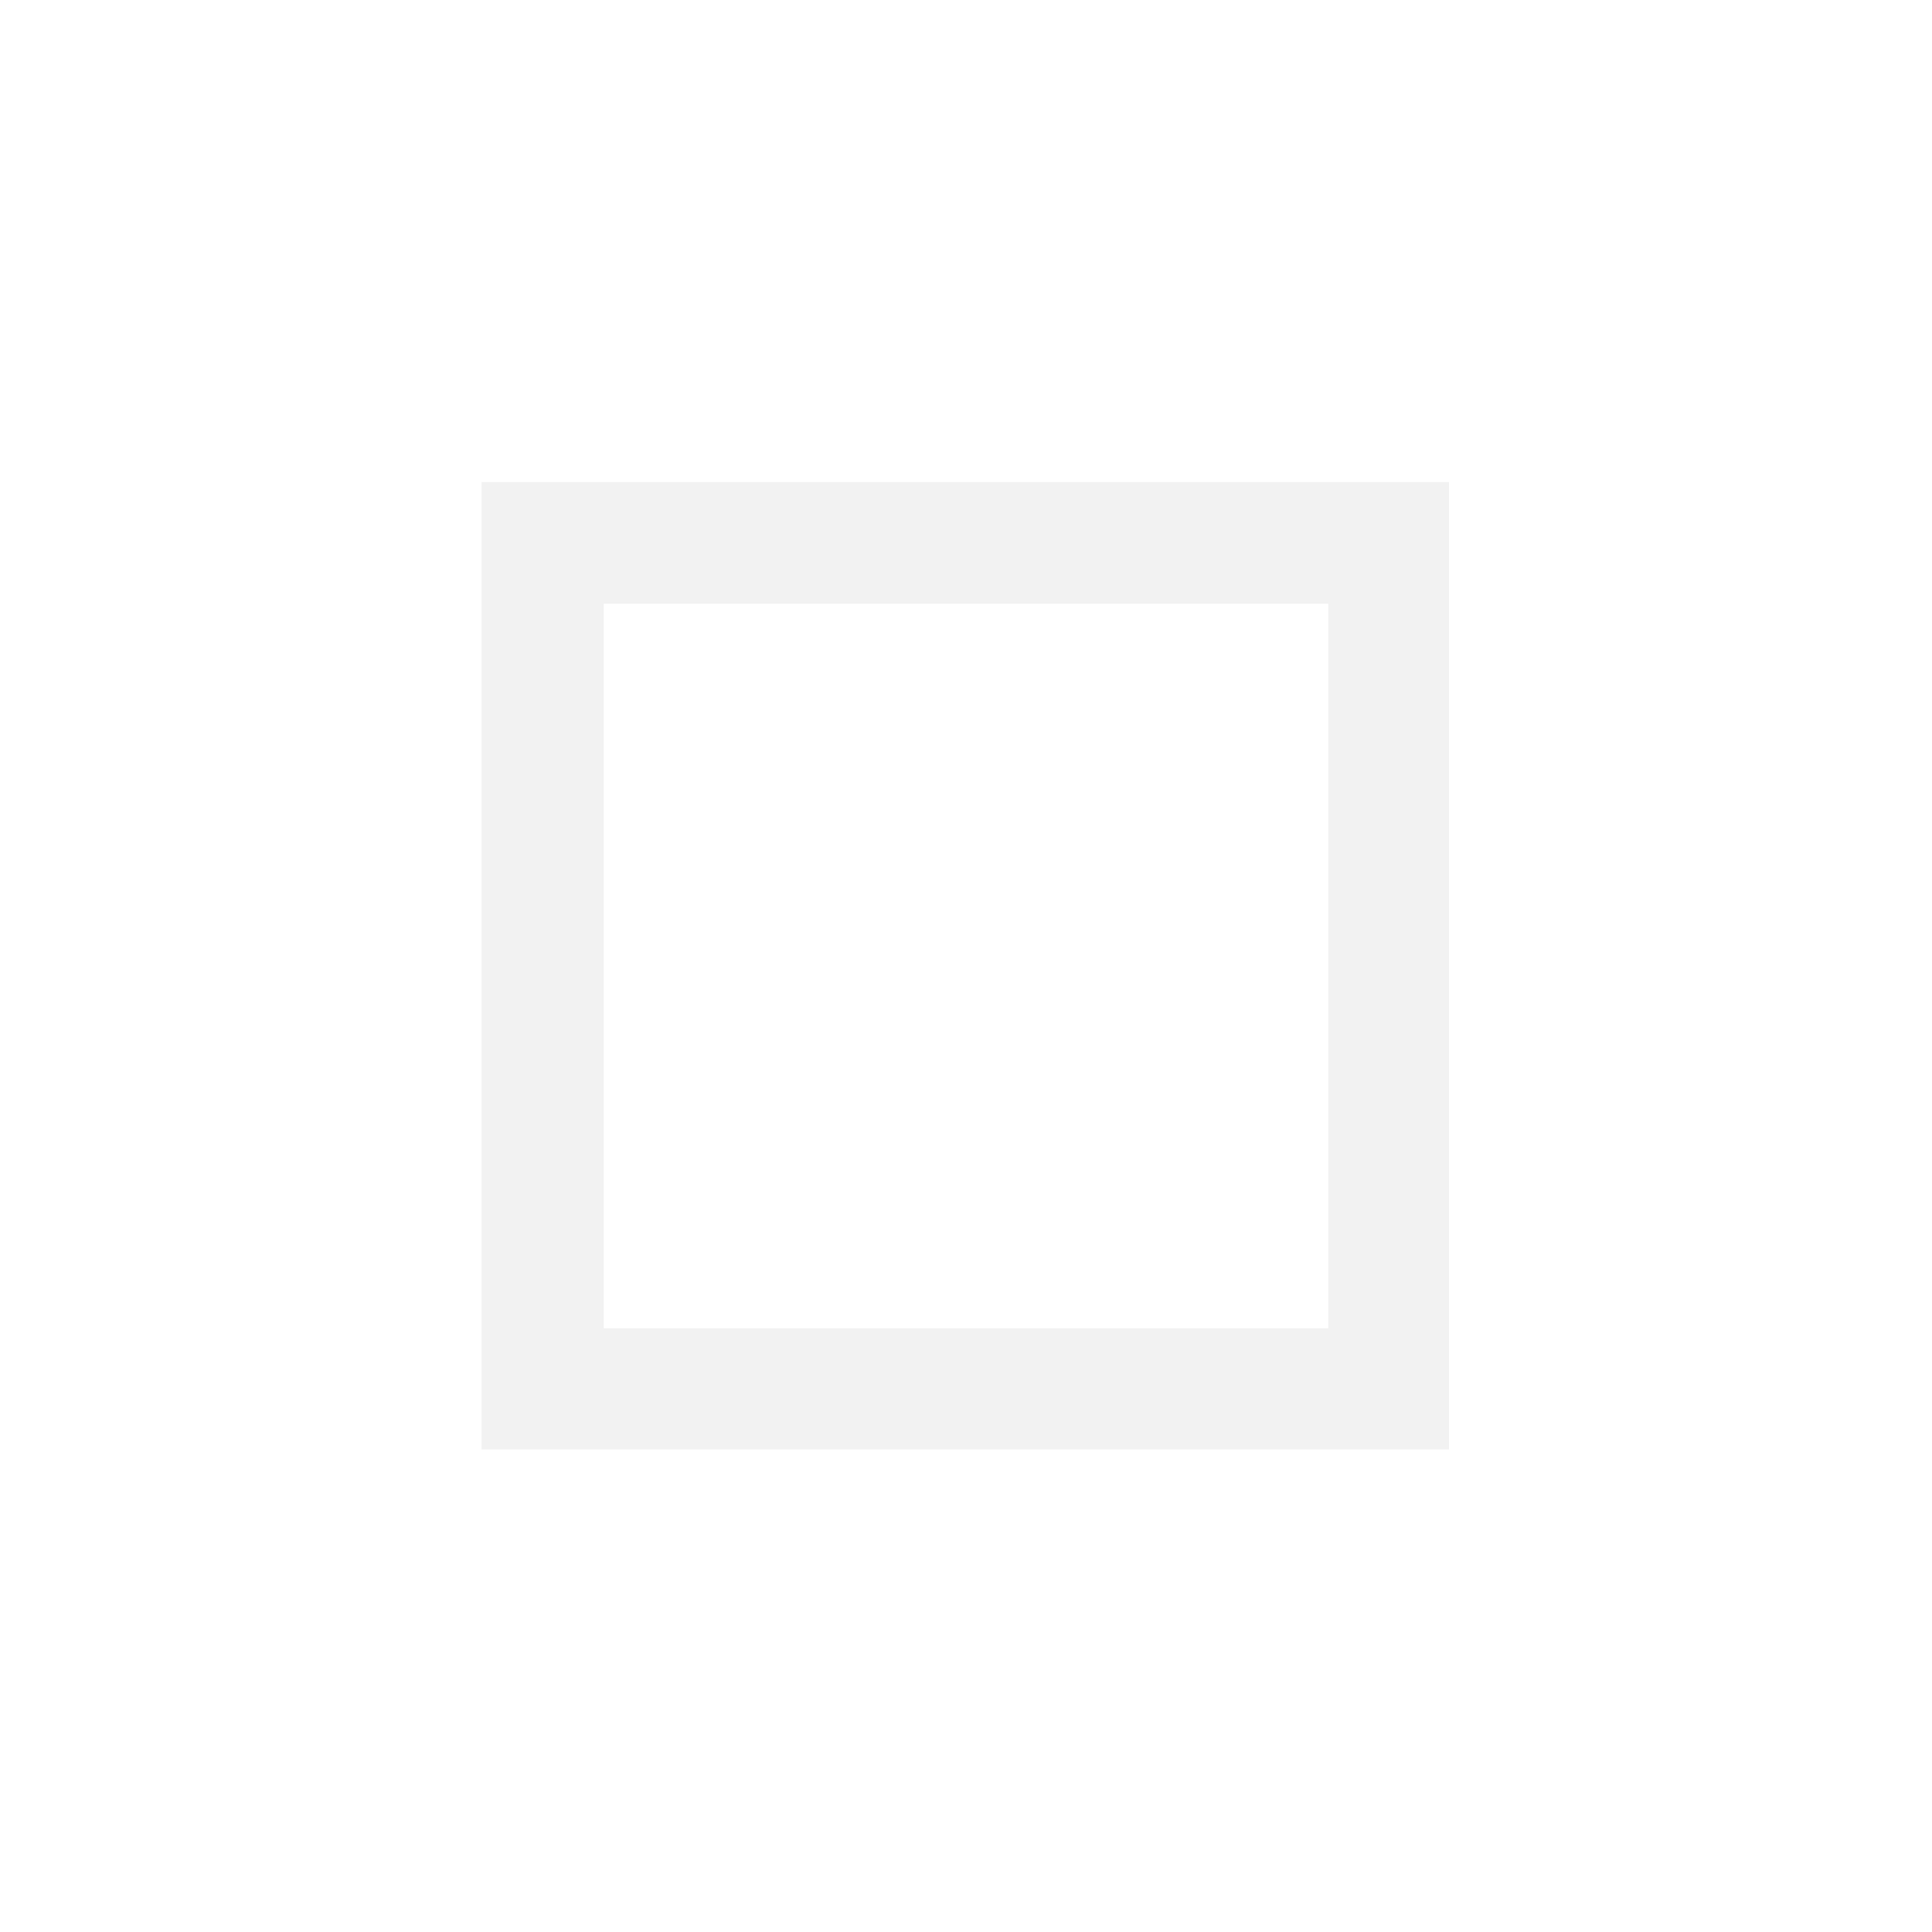
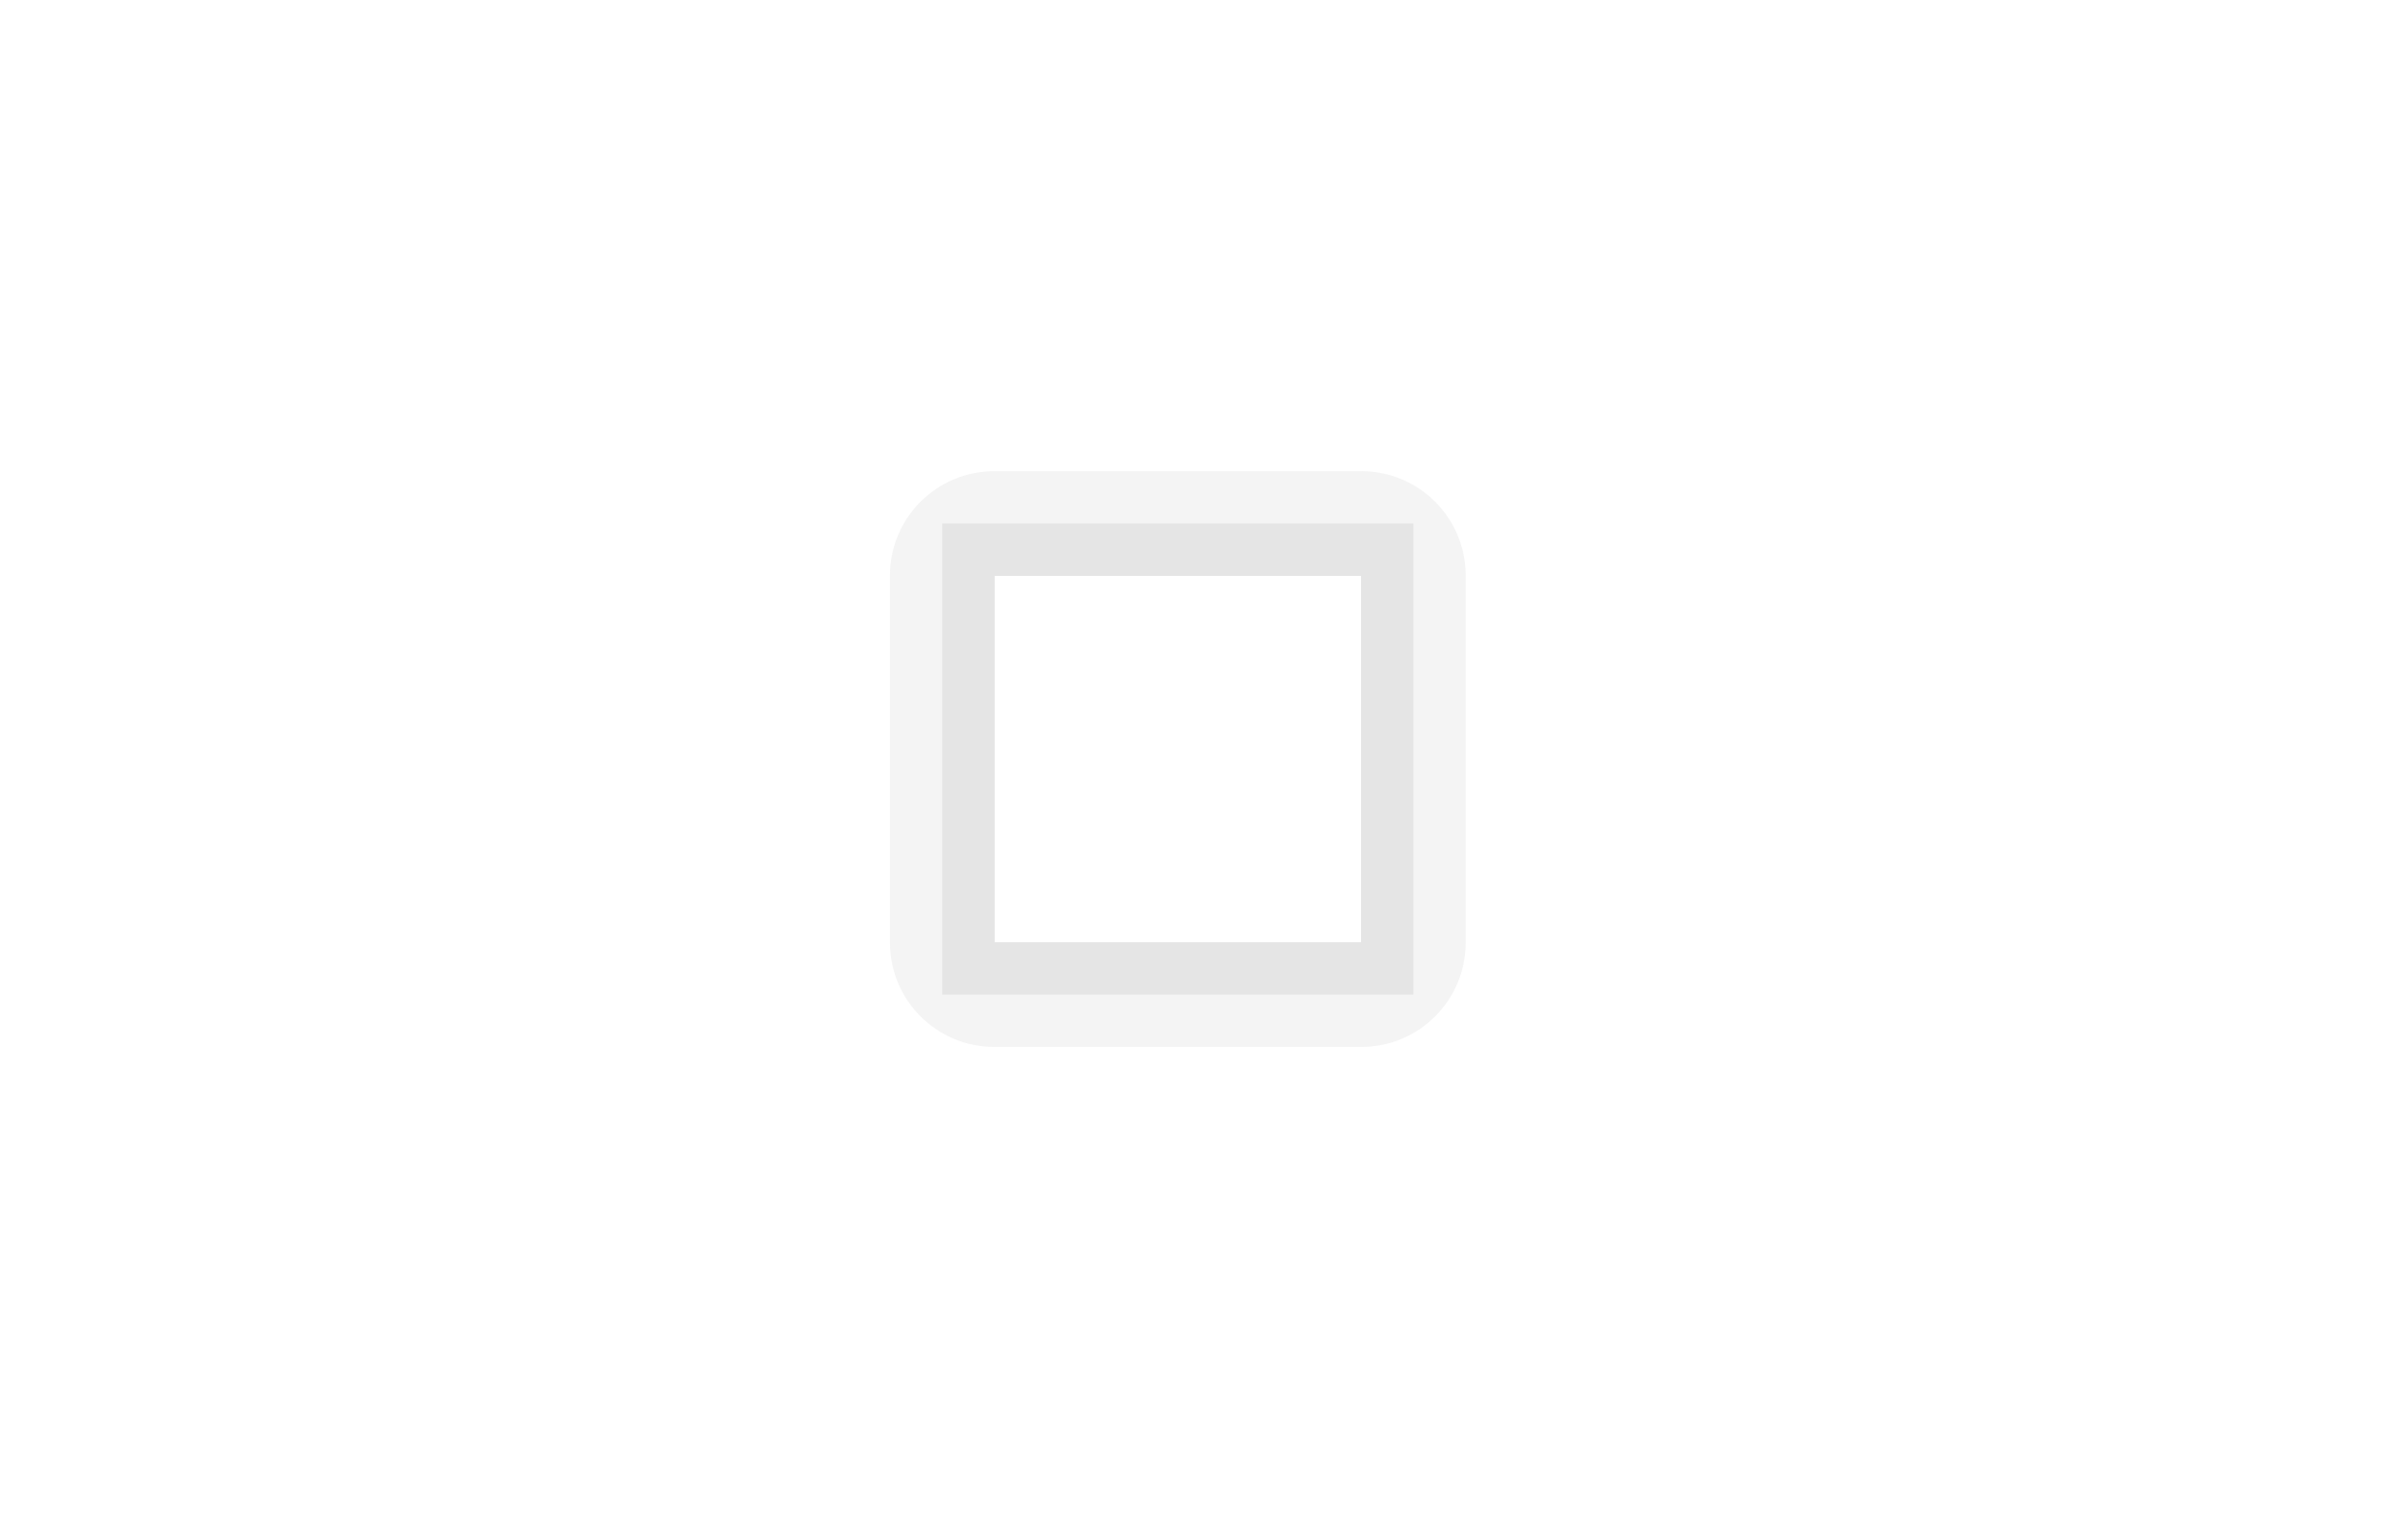
- <svg xmlns="http://www.w3.org/2000/svg" height="16px" viewBox="0 0 16 16" width="16px" version="1.1" id="svg4">
-   <defs id="defs8" />
-   <path d="m 3.988,3.992 v 8.012 H 12 V 3.992 Z M 5,5 h 6 v 6 H 5 Z" fill="#2e3436" id="path2" style="fill:#e6e6e6;fill-opacity:0.5" />
+ <svg xmlns="http://www.w3.org/2000/svg" viewBox="0 0 46 29" version="1.1" id="svg5" width="46" height="29" xml:space="preserve">
+   <defs id="defs9">
+     <style type="text/css" id="current-color-scheme-36">
+       .ColorScheme-Text {
+         color:#eff0f1;
+       }
+       .ColorScheme-NegativeText {
+         color:#da4453;
+       }
+       </style>
+     <style type="text/css" id="current-color-scheme-367">
+       .ColorScheme-Text {
+         color:#eff0f1;
+       }
+       .ColorScheme-NegativeText {
+         color:#da4453;
+       }
+       </style>
+     <style type="text/css" id="current-color-scheme-5">
+       .ColorScheme-Text {
+         color:#eff0f1;
+       }
+       .ColorScheme-NegativeText {
+         color:#da4453;
+       }
+       </style>
+     <style type="text/css" id="current-color-scheme-36-3">
+       .ColorScheme-Text {
+         color:#eff0f1;
+       }
+       .ColorScheme-NegativeText {
+         color:#da4453;
+       }
+       </style>
+     <style type="text/css" id="current-color-scheme-62">
+       .ColorScheme-Text {
+         color:#eff0f1;
+       }
+       .ColorScheme-NegativeText {
+         color:#da4453;
+       }
+       </style>
+     <style type="text/css" id="current-color-scheme-5-9">
+       .ColorScheme-Text {
+         color:#eff0f1;
+       }
+       .ColorScheme-NegativeText {
+         color:#da4453;
+       }
+       </style>
+     <style type="text/css" id="current-color-scheme-36-3-1">
+       .ColorScheme-Text {
+         color:#eff0f1;
+       }
+       .ColorScheme-NegativeText {
+         color:#da4453;
+       }
+       </style>
+     <style type="text/css" id="current-color-scheme-3675">
+       .ColorScheme-Text {
+         color:#eff0f1;
+       }
+       .ColorScheme-NegativeText {
+         color:#da4453;
+       }
+       </style>
+     <style type="text/css" id="current-color-scheme-53-3">
+       .ColorScheme-Text {
+         color:#eff0f1;
+       }
+       .ColorScheme-NegativeText {
+         color:#da4453;
+       }
+       </style>
+     <style type="text/css" id="current-color-scheme-5-5">
+       .ColorScheme-Text {
+         color:#eff0f1;
+       }
+       .ColorScheme-NegativeText {
+         color:#da4453;
+       }
+       </style>
+     <style type="text/css" id="current-color-scheme-0">
+       .ColorScheme-Text {
+         color:#eff0f1;
+       }
+       .ColorScheme-NegativeText {
+         color:#da4453;
+       }
+       </style>
+     <style type="text/css" id="current-color-scheme-5-6">
+       .ColorScheme-Text {
+         color:#eff0f1;
+       }
+       .ColorScheme-NegativeText {
+         color:#da4453;
+       }
+       </style>
+     <style type="text/css" id="current-color-scheme-36-3-6">
+       .ColorScheme-Text {
+         color:#eff0f1;
+       }
+       .ColorScheme-NegativeText {
+         color:#da4453;
+       }
+       </style>
+     <style type="text/css" id="current-color-scheme-5356-2">
+       .ColorScheme-Text {
+         color:#eff0f1;
+       }
+       .ColorScheme-NegativeText {
+         color:#da4453;
+       }
+       </style>
+     <style type="text/css" id="current-color-scheme-5-2">
+       .ColorScheme-Text {
+         color:#eff0f1;
+       }
+       .ColorScheme-NegativeText {
+         color:#da4453;
+       }
+       </style>
+     <style type="text/css" id="current-color-scheme-36-3-91">
+       .ColorScheme-Text {
+         color:#eff0f1;
+       }
+       .ColorScheme-NegativeText {
+         color:#da4453;
+       }
+       </style>
+     <style type="text/css" id="current-color-scheme-35">
+       .ColorScheme-Text {
+         color:#eff0f1;
+       }
+       .ColorScheme-NegativeText {
+         color:#da4453;
+       }
+       </style>
+     <style type="text/css" id="current-color-scheme-5-6-2">
+       .ColorScheme-Text {
+         color:#eff0f1;
+       }
+       .ColorScheme-NegativeText {
+         color:#da4453;
+       }
+       </style>
+     <style type="text/css" id="current-color-scheme-36-3-2">
+       .ColorScheme-Text {
+         color:#eff0f1;
+       }
+       .ColorScheme-NegativeText {
+         color:#da4453;
+       }
+       </style>
+     <style type="text/css" id="current-color-scheme-535-9">
+       .ColorScheme-Text {
+         color:#eff0f1;
+       }
+       .ColorScheme-NegativeText {
+         color:#da4453;
+       }
+       </style>
+     <style type="text/css" id="current-color-scheme-53-7">
+       .ColorScheme-Text {
+         color:#eff0f1;
+       }
+       .ColorScheme-NegativeText {
+         color:#da4453;
+       }
+       </style>
+     <style type="text/css" id="current-color-scheme-5-62">
+       .ColorScheme-Text {
+         color:#eff0f1;
+       }
+       .ColorScheme-NegativeText {
+         color:#da4453;
+       }
+       </style>
+     <style type="text/css" id="current-color-scheme-36-3-9">
+       .ColorScheme-Text {
+         color:#eff0f1;
+       }
+       .ColorScheme-NegativeText {
+         color:#da4453;
+       }
+       </style>
+   </defs>
+   <style type="text/css" id="current-color-scheme">
+         .ColorScheme-Text {
+             color:#eff0f1;
+         }
+     </style>
+   <style type="text/css" id="current-color-scheme-5356">
+         .ColorScheme-Text {
+             color:#eff0f1;
+         }
+     </style>
+   <style type="text/css" id="current-color-scheme-535">
+         .ColorScheme-Text {
+             color:#eff0f1;
+         }
+     </style>
+   <style type="text/css" id="current-color-scheme-53">
+         .ColorScheme-Text {
+             color:#eff0f1;
+         }
+     </style>
+   <style type="text/css" id="current-color-scheme-3">
+         .ColorScheme-Text {
+             color:#eff0f1;
+         }
+     </style>
+   <style type="text/css" id="current-color-scheme-3-5">
+         .ColorScheme-Text {
+             color:#eff0f1;
+         }
+     </style>
+   <style type="text/css" id="current-color-scheme-3-3">
+         .ColorScheme-Text {
+             color:#eff0f1;
+         }
+     </style>
+   <style type="text/css" id="current-color-scheme-36-35">
+         .ColorScheme-Text {
+             color:#eff0f1;
+         }
+     </style>
+   <style type="text/css" id="current-color-scheme-6">
+         .ColorScheme-Text {
+             color:#eff0f1;
+         }
+     </style>
+   <style type="text/css" id="current-color-scheme-3-7">
+         .ColorScheme-Text {
+             color:#eff0f1;
+         }
+     </style>
+   <style type="text/css" id="current-color-scheme-3-2">
+         .ColorScheme-Text {
+             color:#eff0f1;
+         }
+     </style>
+   <style type="text/css" id="current-color-scheme-3-3-7">
+         .ColorScheme-Text {
+             color:#eff0f1;
+         }
+     </style>
+   <style type="text/css" id="current-color-scheme-36-0">
+         .ColorScheme-Text {
+             color:#eff0f1;
+         }
+     </style>
+   <style type="text/css" id="current-color-scheme-6-9">
+         .ColorScheme-Text {
+             color:#eff0f1;
+         }
+     </style>
+   <style type="text/css" id="current-color-scheme-3-7-3">
+         .ColorScheme-Text {
+             color:#eff0f1;
+         }
+     </style>
+   <style type="text/css" id="current-color-scheme-3-12">
+         .ColorScheme-Text {
+             color:#eff0f1;
+         }
+     </style>
+   <style type="text/css" id="current-color-scheme-3-5-7">
+         .ColorScheme-Text {
+             color:#eff0f1;
+         }
+     </style>
+   <style type="text/css" id="current-color-scheme-3-3-09">
+         .ColorScheme-Text {
+             color:#eff0f1;
+         }
+     </style>
+   <style type="text/css" id="current-color-scheme-36-360">
+         .ColorScheme-Text {
+             color:#eff0f1;
+         }
+     </style>
+   <style type="text/css" id="current-color-scheme-3-2-6">
+         .ColorScheme-Text {
+             color:#eff0f1;
+         }
+     </style>
+   <style type="text/css" id="current-color-scheme-3-3-6">
+         .ColorScheme-Text {
+             color:#eff0f1;
+         }
+     </style>
+   <style type="text/css" id="current-color-scheme-36-1">
+         .ColorScheme-Text {
+             color:#eff0f1;
+         }
+     </style>
+   <style type="text/css" id="current-color-scheme-6-2">
+         .ColorScheme-Text {
+             color:#eff0f1;
+         }
+     </style>
+   <style type="text/css" id="current-color-scheme-3-7-61">
+         .ColorScheme-Text {
+             color:#eff0f1;
+         }
+     </style>
+   <style type="text/css" id="current-color-scheme-3-0">
+         .ColorScheme-Text {
+             color:#eff0f1;
+         }
+     </style>
+   <style type="text/css" id="current-color-scheme-3-3-9">
+         .ColorScheme-Text {
+             color:#eff0f1;
+         }
+     </style>
+   <style type="text/css" id="current-color-scheme-36-36">
+         .ColorScheme-Text {
+             color:#eff0f1;
+         }
+     </style>
+   <style type="text/css" id="current-color-scheme-6-0">
+         .ColorScheme-Text {
+             color:#eff0f1;
+         }
+     </style>
+   <style type="text/css" id="current-color-scheme-3-7-6">
+         .ColorScheme-Text {
+             color:#eff0f1;
+         }
+     </style>
+   <style type="text/css" id="current-color-scheme-3-9">
+         .ColorScheme-Text {
+             color:#eff0f1;
+         }
+     </style>
+   <style type="text/css" id="current-color-scheme-3-3-1">
+         .ColorScheme-Text {
+             color:#eff0f1;
+         }
+     </style>
+   <style type="text/css" id="current-color-scheme-36-2">
+         .ColorScheme-Text {
+             color:#eff0f1;
+         }
+     </style>
+   <style type="text/css" id="current-color-scheme-6-7">
+         .ColorScheme-Text {
+             color:#eff0f1;
+         }
+     </style>
+   <style type="text/css" id="current-color-scheme-3-7-0">
+         .ColorScheme-Text {
+             color:#eff0f1;
+         }
+     </style>
+   <style type="text/css" id="current-color-scheme-3-1">
+         .ColorScheme-Text {
+             color:#eff0f1;
+         }
+     </style>
+   <style type="text/css" id="current-color-scheme-36-27">
+         .ColorScheme-Text {
+             color:#eff0f1;
+         }
+     </style>
+   <style type="text/css" id="current-color-scheme-3-5-2">
+         .ColorScheme-Text {
+             color:#eff0f1;
+         }
+     </style>
+   <style type="text/css" id="current-color-scheme-3-3-0">
+         .ColorScheme-Text {
+             color:#eff0f1;
+         }
+     </style>
+   <style type="text/css" id="current-color-scheme-36-6">
+         .ColorScheme-Text {
+             color:#eff0f1;
+         }
+     </style>
+   <style type="text/css" id="current-color-scheme-6-9-8">
+         .ColorScheme-Text {
+             color:#eff0f1;
+         }
+     </style>
+   <style type="text/css" id="current-color-scheme-3-7-3-7">
+         .ColorScheme-Text {
+             color:#eff0f1;
+         }
+     </style>
+   <g id="g7" transform="translate(-16)" />
+   <g id="g9" transform="translate(-13,-1)">
+     <path id="path3" style="fill:#e5e5e5;fill-opacity:0.4;stroke-width:0.794;stroke-linecap:round;stroke-linejoin:round;paint-order:stroke fill markers" d="m 32,10 c -1.108,0 -2,0.892 -2,2 v 7 c 0,1.108 0.892,2 2,2 h 7 c 1.108,0 2,-0.892 2,-2 v -7 c 0,-1.108 -0.892,-2 -2,-2 z m 0,2 h 7 v 7 h -7 z" />
+     <path id="rect2" style="fill:#e5e5e5;fill-opacity:1;stroke-width:0.794;stroke-linecap:round;stroke-linejoin:round;paint-order:stroke fill markers" d="m 31,11 v 9 h 9 v -9 z m 1,1 h 7 v 7 h -7 z" />
+   </g>
</svg>
